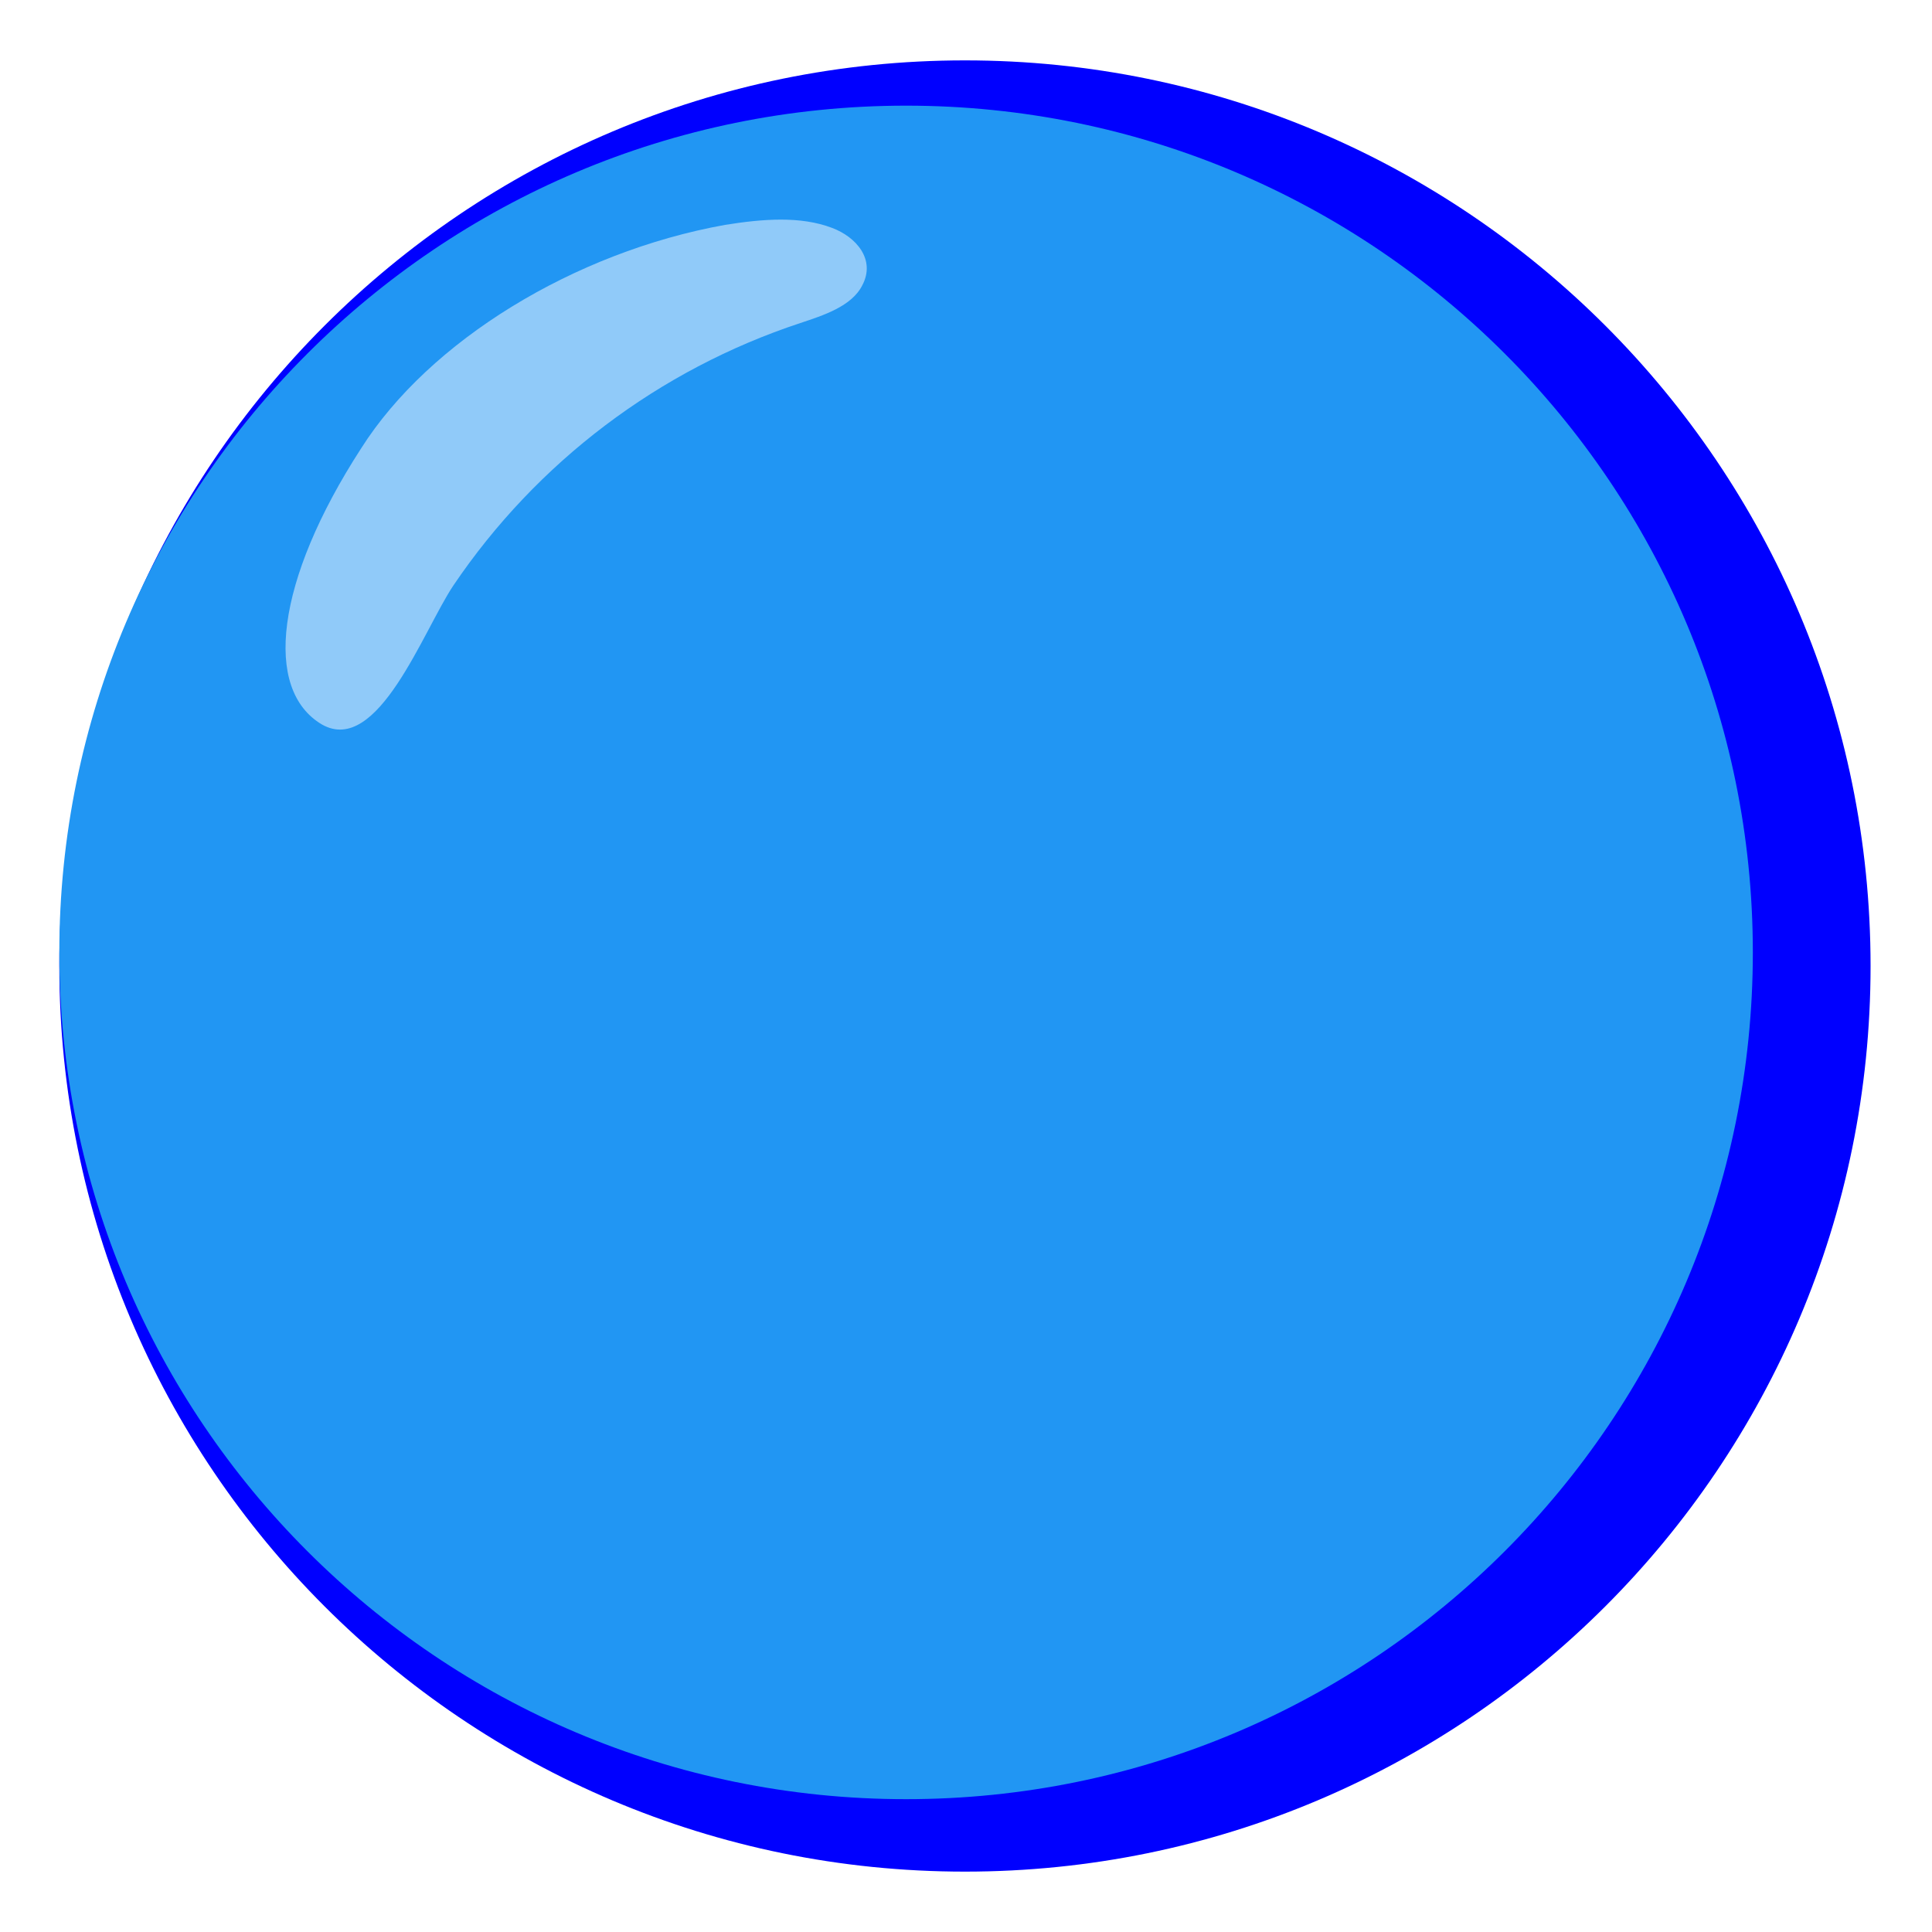
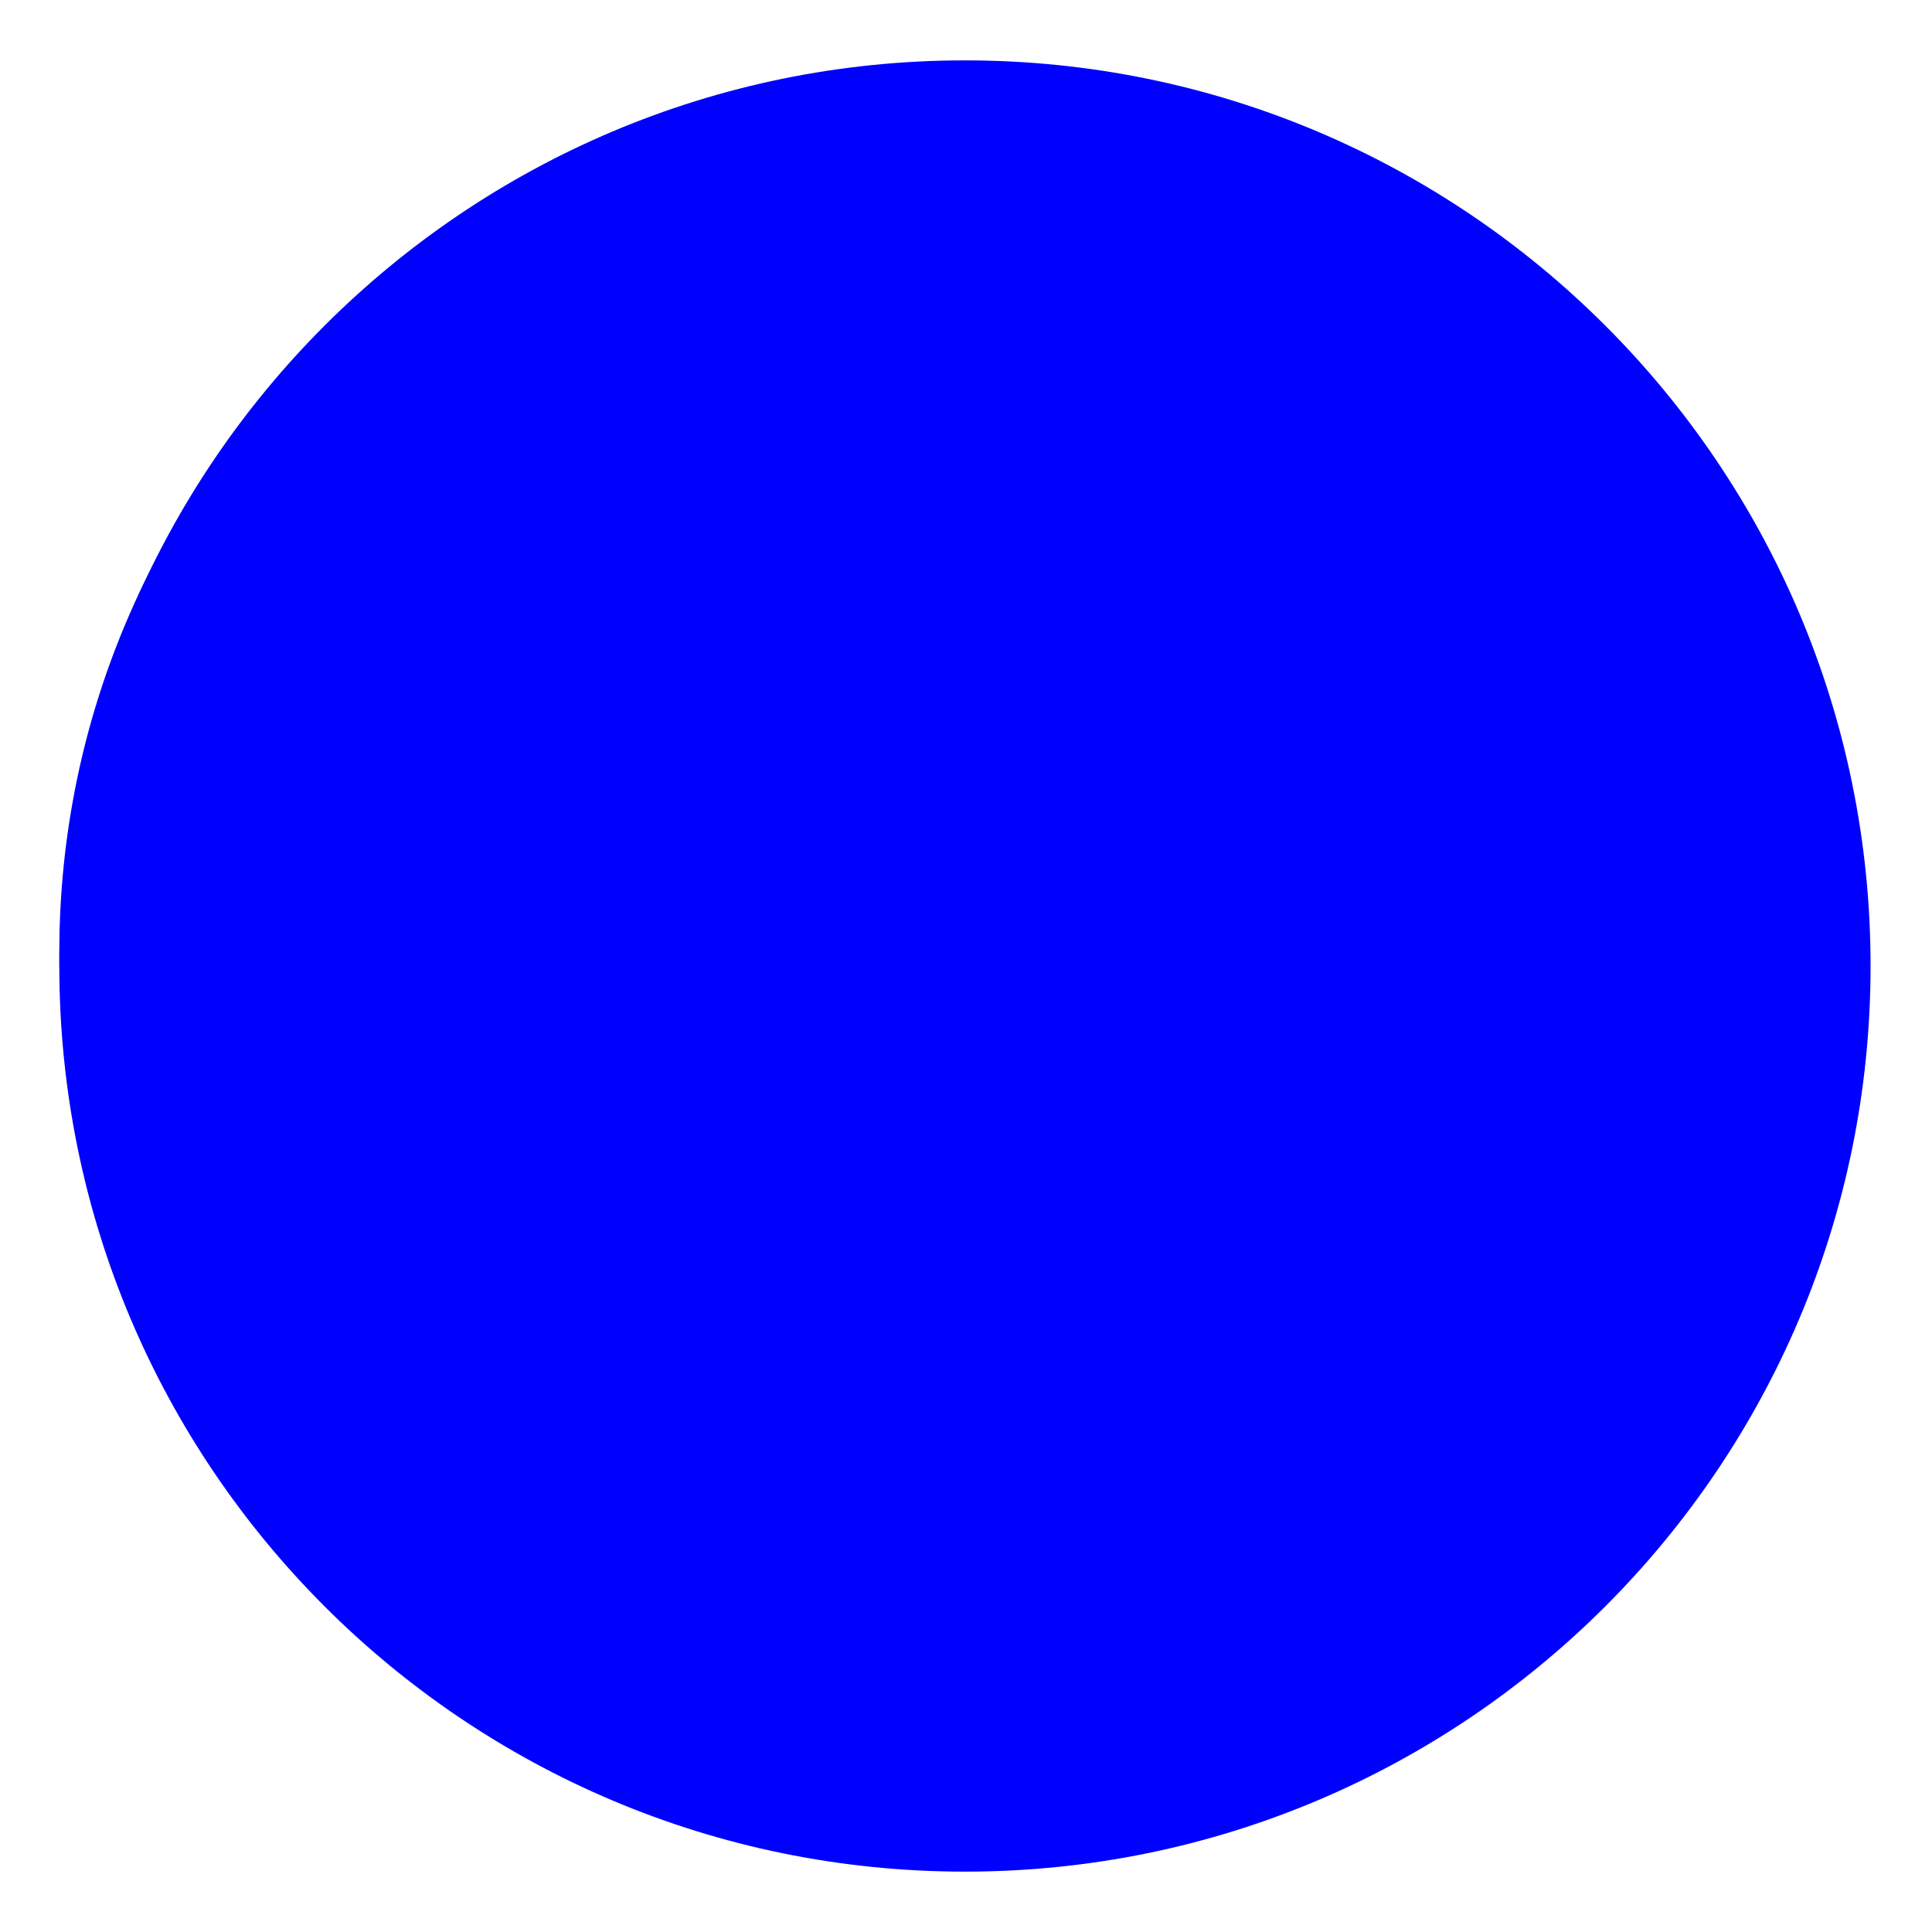
<svg xmlns="http://www.w3.org/2000/svg" width="800px" height="800px" viewBox="0 0 128 128" aria-hidden="true" role="img" class="iconify iconify--noto" preserveAspectRatio="xMidYMid meet">
  <circle cx="63.93" cy="64" r="60" fill="blue" />
-   <circle cx="60.03" cy="63.1" r="56.1" fill="#2196f3" />
-   <path d="M23.93 29.7c4.5-7.1 14.1-13 24.1-14.8c2.5-.4 5-.6 7.1.2c1.6.6 2.9 2.1 2 3.8c-.7 1.4-2.6 2-4.1 2.5a44.64 44.64 0 0 0-23 17.4c-2 3-5 11.3-8.7 9.2c-3.9-2.3-3.1-9.5 2.6-18.3z" fill="#90caf9" />
+   <circle cx="60.03" cy="63.1" r="56.1" fill="blue" />
+   <path d="M23.93 29.7c4.5-7.1 14.1-13 24.1-14.8c2.5-.4 5-.6 7.1.2c1.6.6 2.9 2.1 2 3.8c-.7 1.4-2.6 2-4.1 2.5a44.64 44.64 0 0 0-23 17.4c-2 3-5 11.3-8.7 9.2c-3.9-2.3-3.1-9.5 2.6-18.3z" fill="blue" />
</svg>
